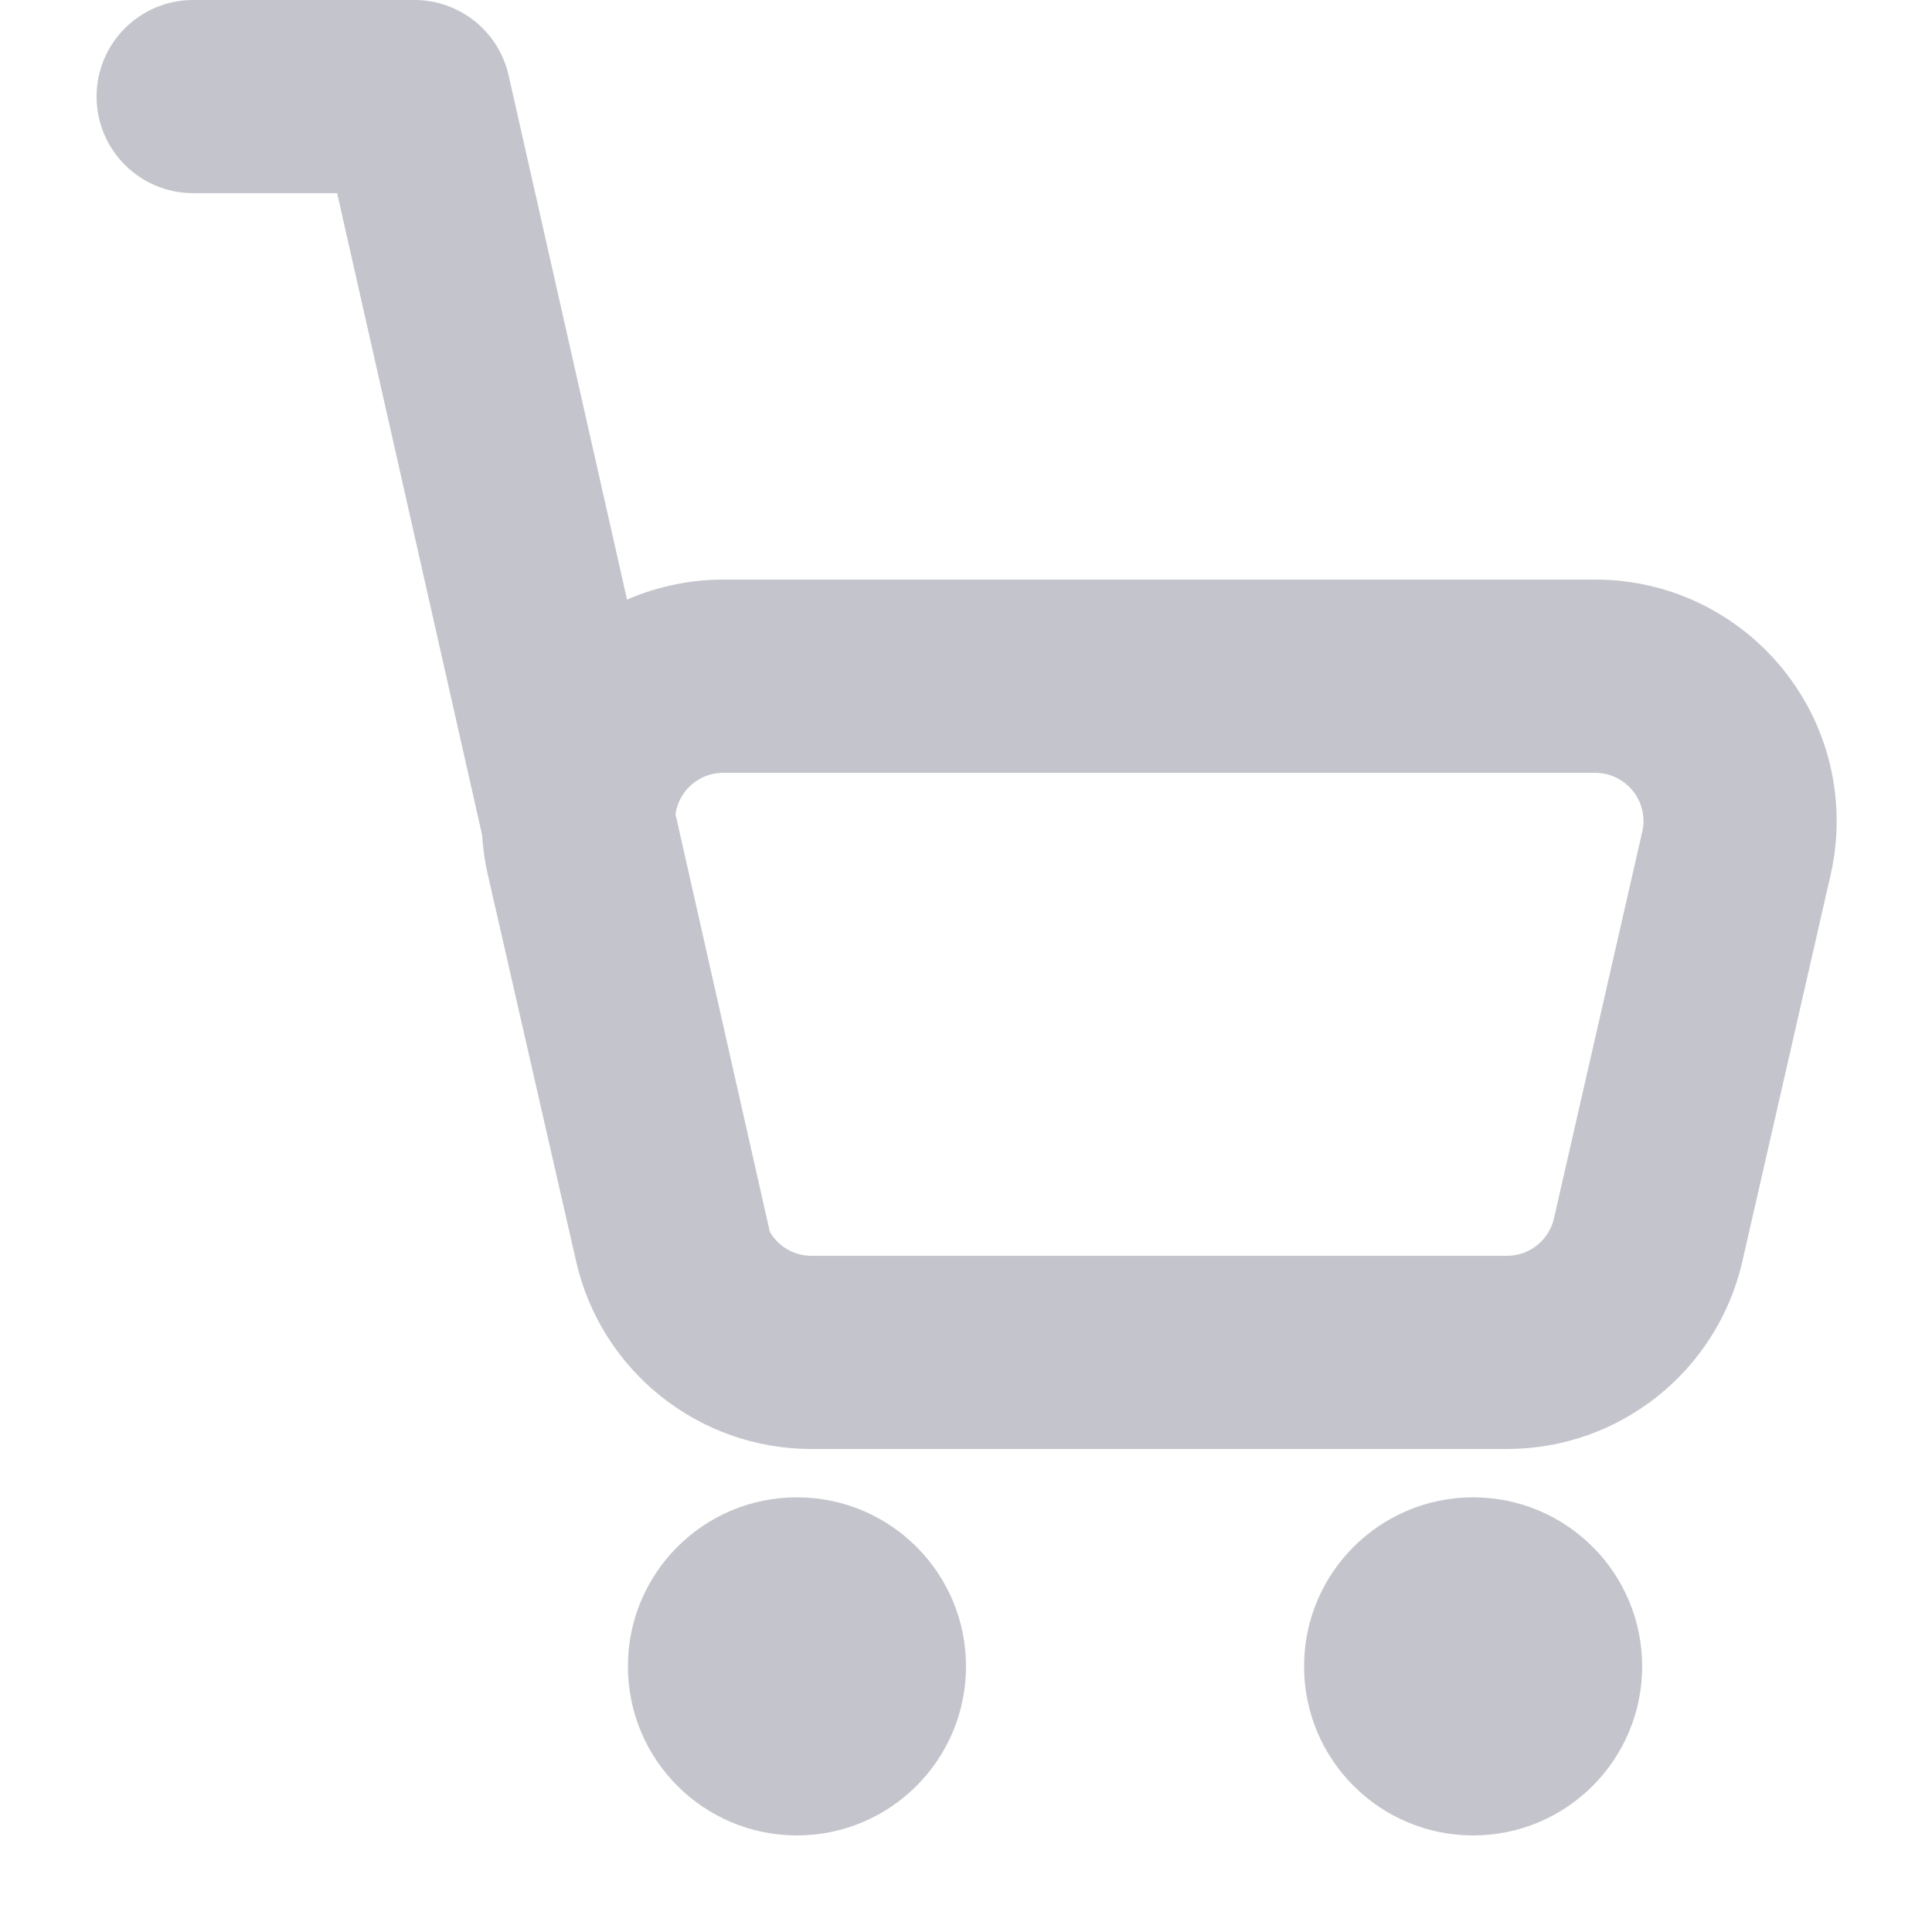
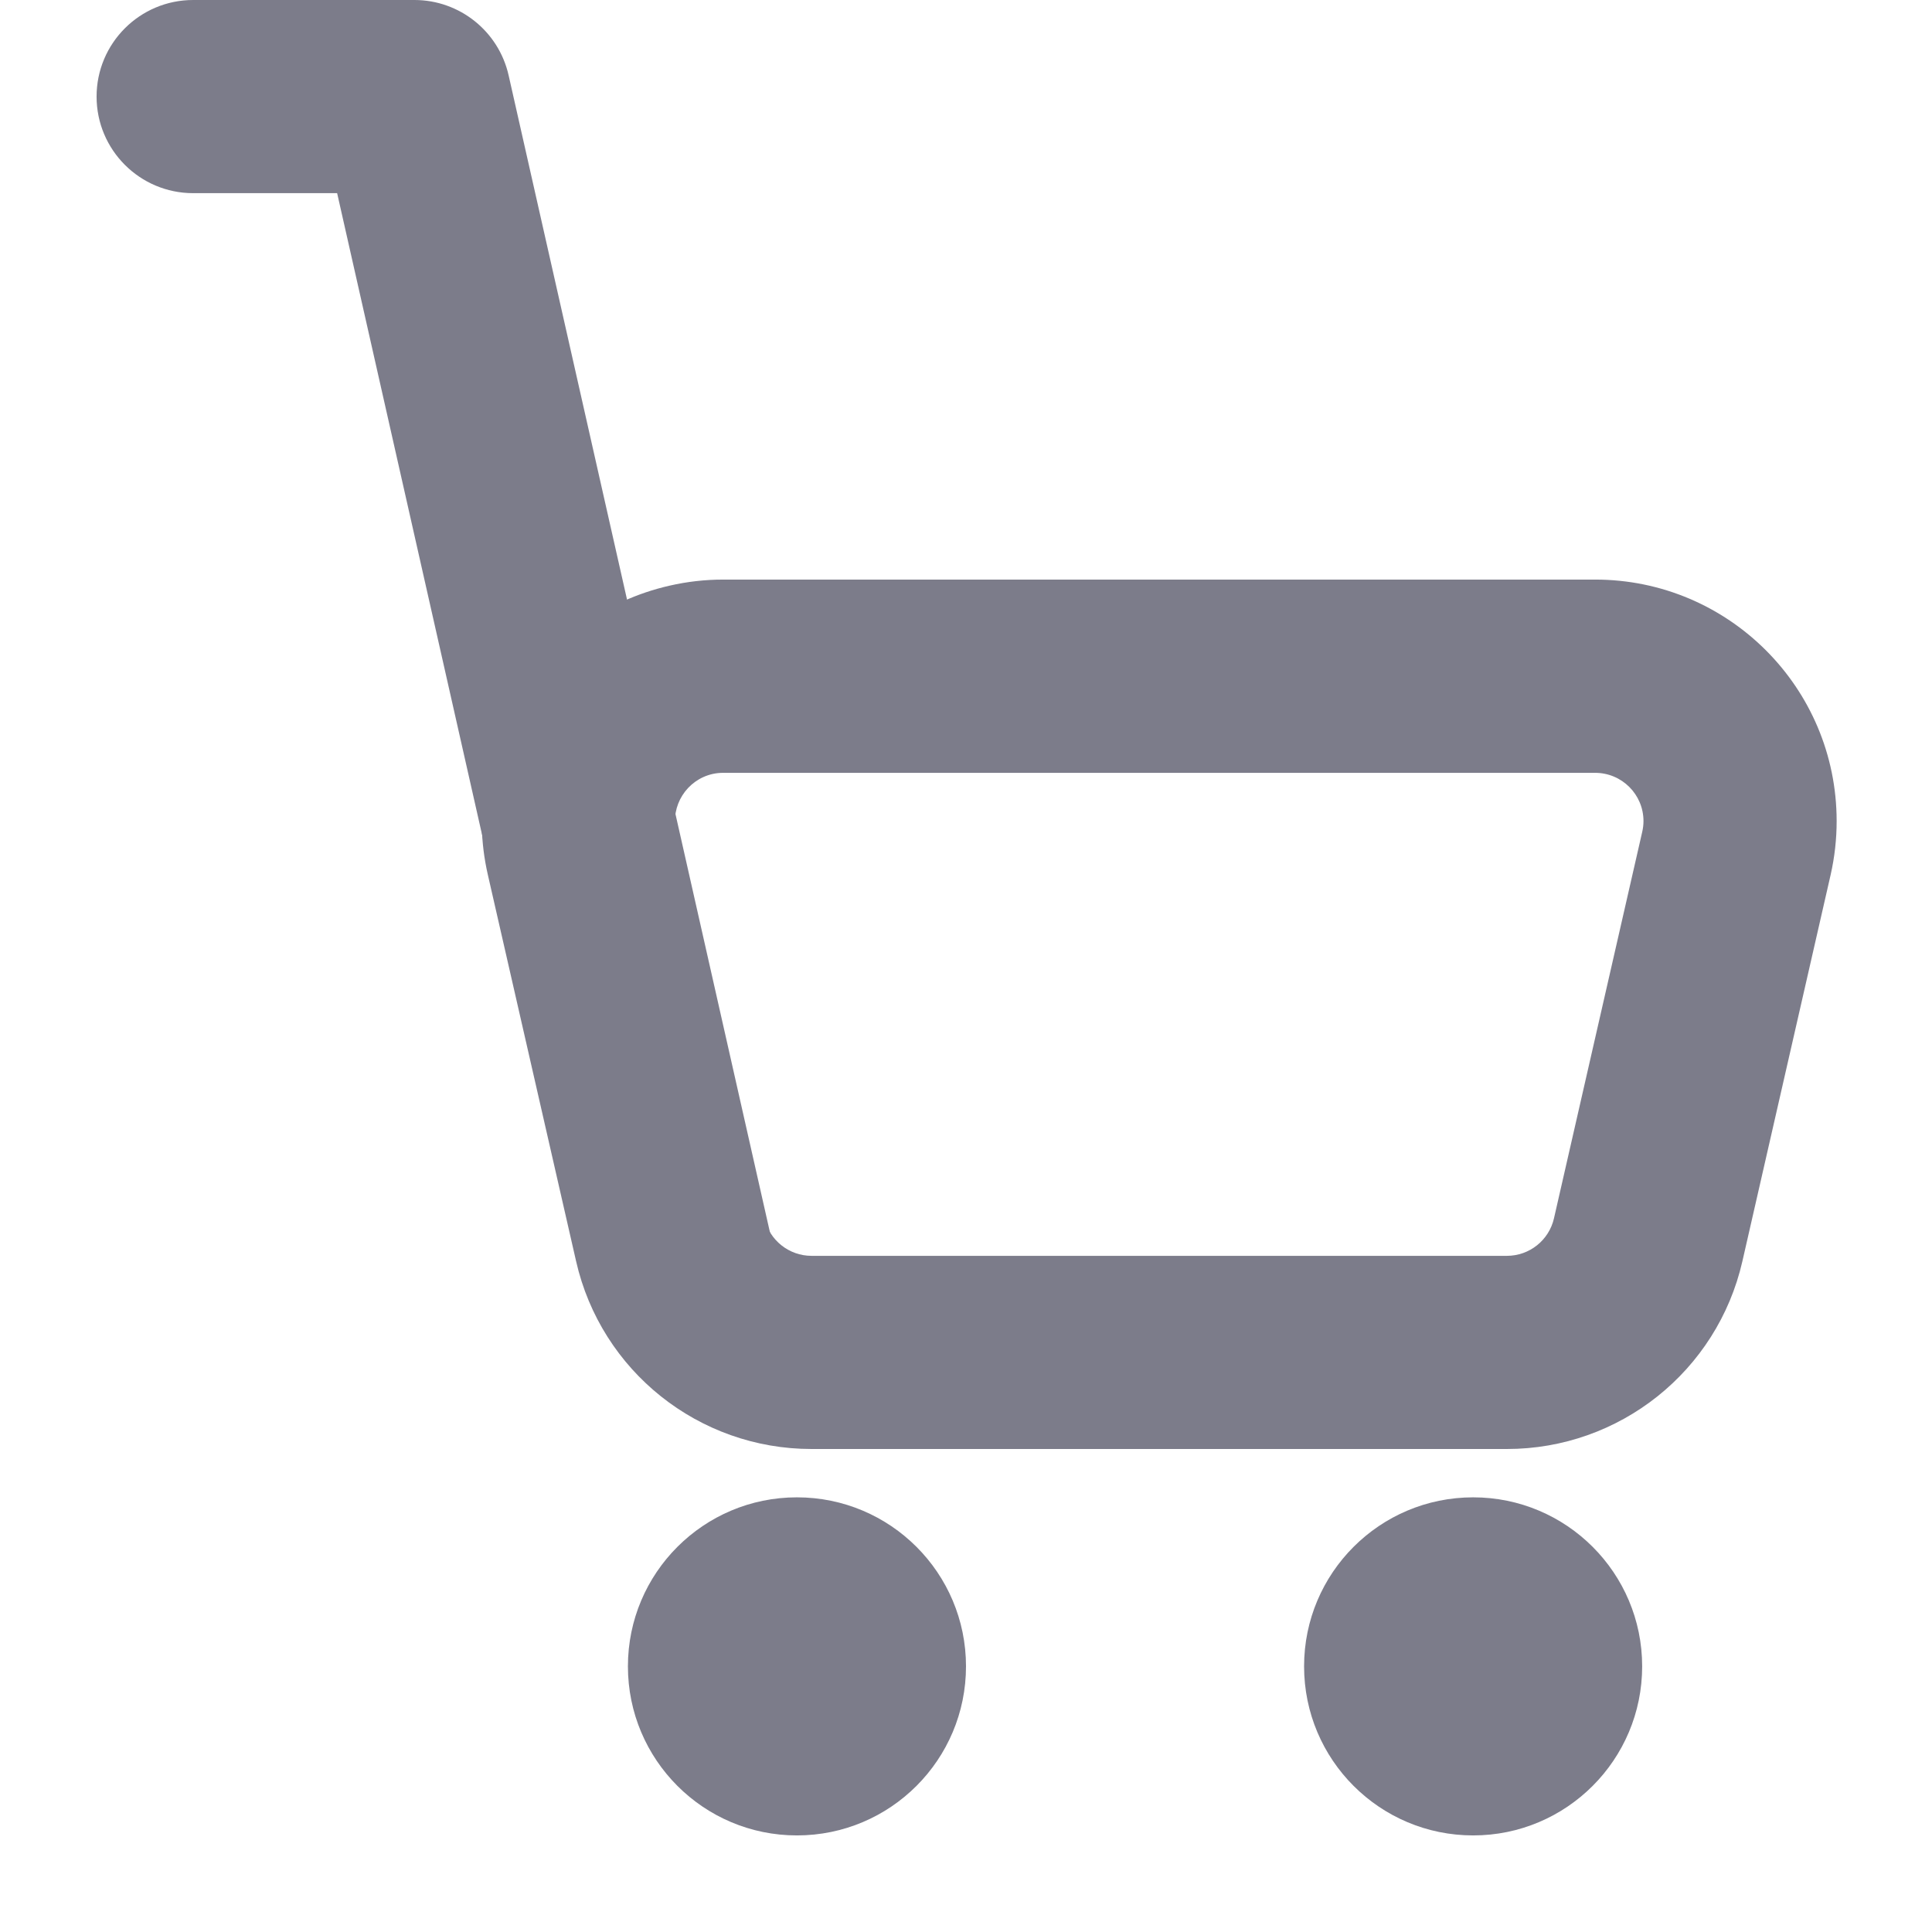
<svg xmlns="http://www.w3.org/2000/svg" width="104px" height="104px" viewBox="0 0 104 104" version="1.1">
  <g id="surface1">
-     <path style=" stroke:none;fill-rule:evenodd;fill:#C4C4CC;fill-opacity:1;" d="M 85.867 31.199 L 38.934 31.199 C 37.961 31.199 36.988 31.309 36.039 31.527 C 29.039 33.125 24.66 40.094 26.262 47.094 L 31.012 67.895 C 32.359 73.809 37.617 78 43.684 78 L 81.117 78 C 87.184 78 92.441 73.809 93.793 67.895 L 98.543 47.094 C 98.758 46.145 98.867 45.176 98.867 44.199 C 98.867 37.02 93.047 31.199 85.867 31.199 Z M 38.355 41.664 C 38.543 41.621 38.738 41.602 38.934 41.602 L 85.867 41.602 C 87.305 41.602 88.469 42.766 88.469 44.199 C 88.469 44.395 88.445 44.59 88.402 44.777 L 83.652 65.578 C 83.383 66.762 82.332 67.602 81.117 67.602 L 43.684 67.602 C 42.473 67.602 41.418 66.762 41.148 65.578 L 36.398 44.777 C 36.078 43.379 36.957 41.984 38.355 41.664 Z M 38.355 41.664 " />
-     <path style=" stroke:none;fill-rule:nonzero;fill:#C4C4CC;fill-opacity:1;" d="M 18.148 10.398 L 10.398 10.398 C 7.527 10.398 5.199 8.07 5.199 5.199 C 5.199 2.328 7.527 0 10.398 0 L 22.309 0 C 24.738 0 26.844 1.684 27.379 4.055 L 41.473 66.453 C 42.105 69.254 40.348 72.039 37.547 72.672 C 34.746 73.305 31.961 71.547 31.328 68.746 Z M 18.148 10.398 " />
-     <path style=" stroke:none;fill-rule:nonzero;fill:#C4C4CC;fill-opacity:1;" d="M 52 89.699 C 52 94.727 47.926 98.801 42.898 98.801 C 37.875 98.801 33.801 94.727 33.801 89.699 C 33.801 84.676 37.875 80.602 42.898 80.602 C 47.926 80.602 52 84.676 52 89.699 Z M 52 89.699 " />
-     <path style=" stroke:none;fill-rule:nonzero;fill:#C4C4CC;fill-opacity:1;" d="M 88.398 89.699 C 88.398 94.727 84.324 98.801 79.301 98.801 C 74.273 98.801 70.199 94.727 70.199 89.699 C 70.199 84.676 74.273 80.602 79.301 80.602 C 84.324 80.602 88.398 84.676 88.398 89.699 Z M 88.398 89.699 " />
+     <path style=" stroke:none;fill-rule:evenodd;fill:#7C7C8A;fill-opacity:1;" d="M 85.867 31.199 L 38.934 31.199 C 37.961 31.199 36.988 31.309 36.039 31.527 C 29.039 33.125 24.66 40.094 26.262 47.094 L 31.012 67.895 C 32.359 73.809 37.617 78 43.684 78 L 81.117 78 C 87.184 78 92.441 73.809 93.793 67.895 L 98.543 47.094 C 98.758 46.145 98.867 45.176 98.867 44.199 C 98.867 37.02 93.047 31.199 85.867 31.199 Z M 38.355 41.664 C 38.543 41.621 38.738 41.602 38.934 41.602 L 85.867 41.602 C 87.305 41.602 88.469 42.766 88.469 44.199 C 88.469 44.395 88.445 44.59 88.402 44.777 L 83.652 65.578 C 83.383 66.762 82.332 67.602 81.117 67.602 L 43.684 67.602 C 42.473 67.602 41.418 66.762 41.148 65.578 L 36.398 44.777 C 36.078 43.379 36.957 41.984 38.355 41.664 Z M 38.355 41.664 " />
+     <path style=" stroke:none;fill-rule:nonzero;fill:#7C7C8A;fill-opacity:1;" d="M 18.148 10.398 L 10.398 10.398 C 7.527 10.398 5.199 8.07 5.199 5.199 C 5.199 2.328 7.527 0 10.398 0 L 22.309 0 C 24.738 0 26.844 1.684 27.379 4.055 L 41.473 66.453 C 42.105 69.254 40.348 72.039 37.547 72.672 C 34.746 73.305 31.961 71.547 31.328 68.746 Z M 18.148 10.398 " />
+     <path style=" stroke:none;fill-rule:nonzero;fill:#7C7C8A;fill-opacity:1;" d="M 52 89.699 C 52 94.727 47.926 98.801 42.898 98.801 C 37.875 98.801 33.801 94.727 33.801 89.699 C 33.801 84.676 37.875 80.602 42.898 80.602 C 47.926 80.602 52 84.676 52 89.699 Z M 52 89.699 " />
+     <path style=" stroke:none;fill-rule:nonzero;fill:#7C7C8A;fill-opacity:1;" d="M 88.398 89.699 C 88.398 94.727 84.324 98.801 79.301 98.801 C 74.273 98.801 70.199 94.727 70.199 89.699 C 70.199 84.676 74.273 80.602 79.301 80.602 C 84.324 80.602 88.398 84.676 88.398 89.699 Z M 88.398 89.699 " />
  </g>
</svg>
